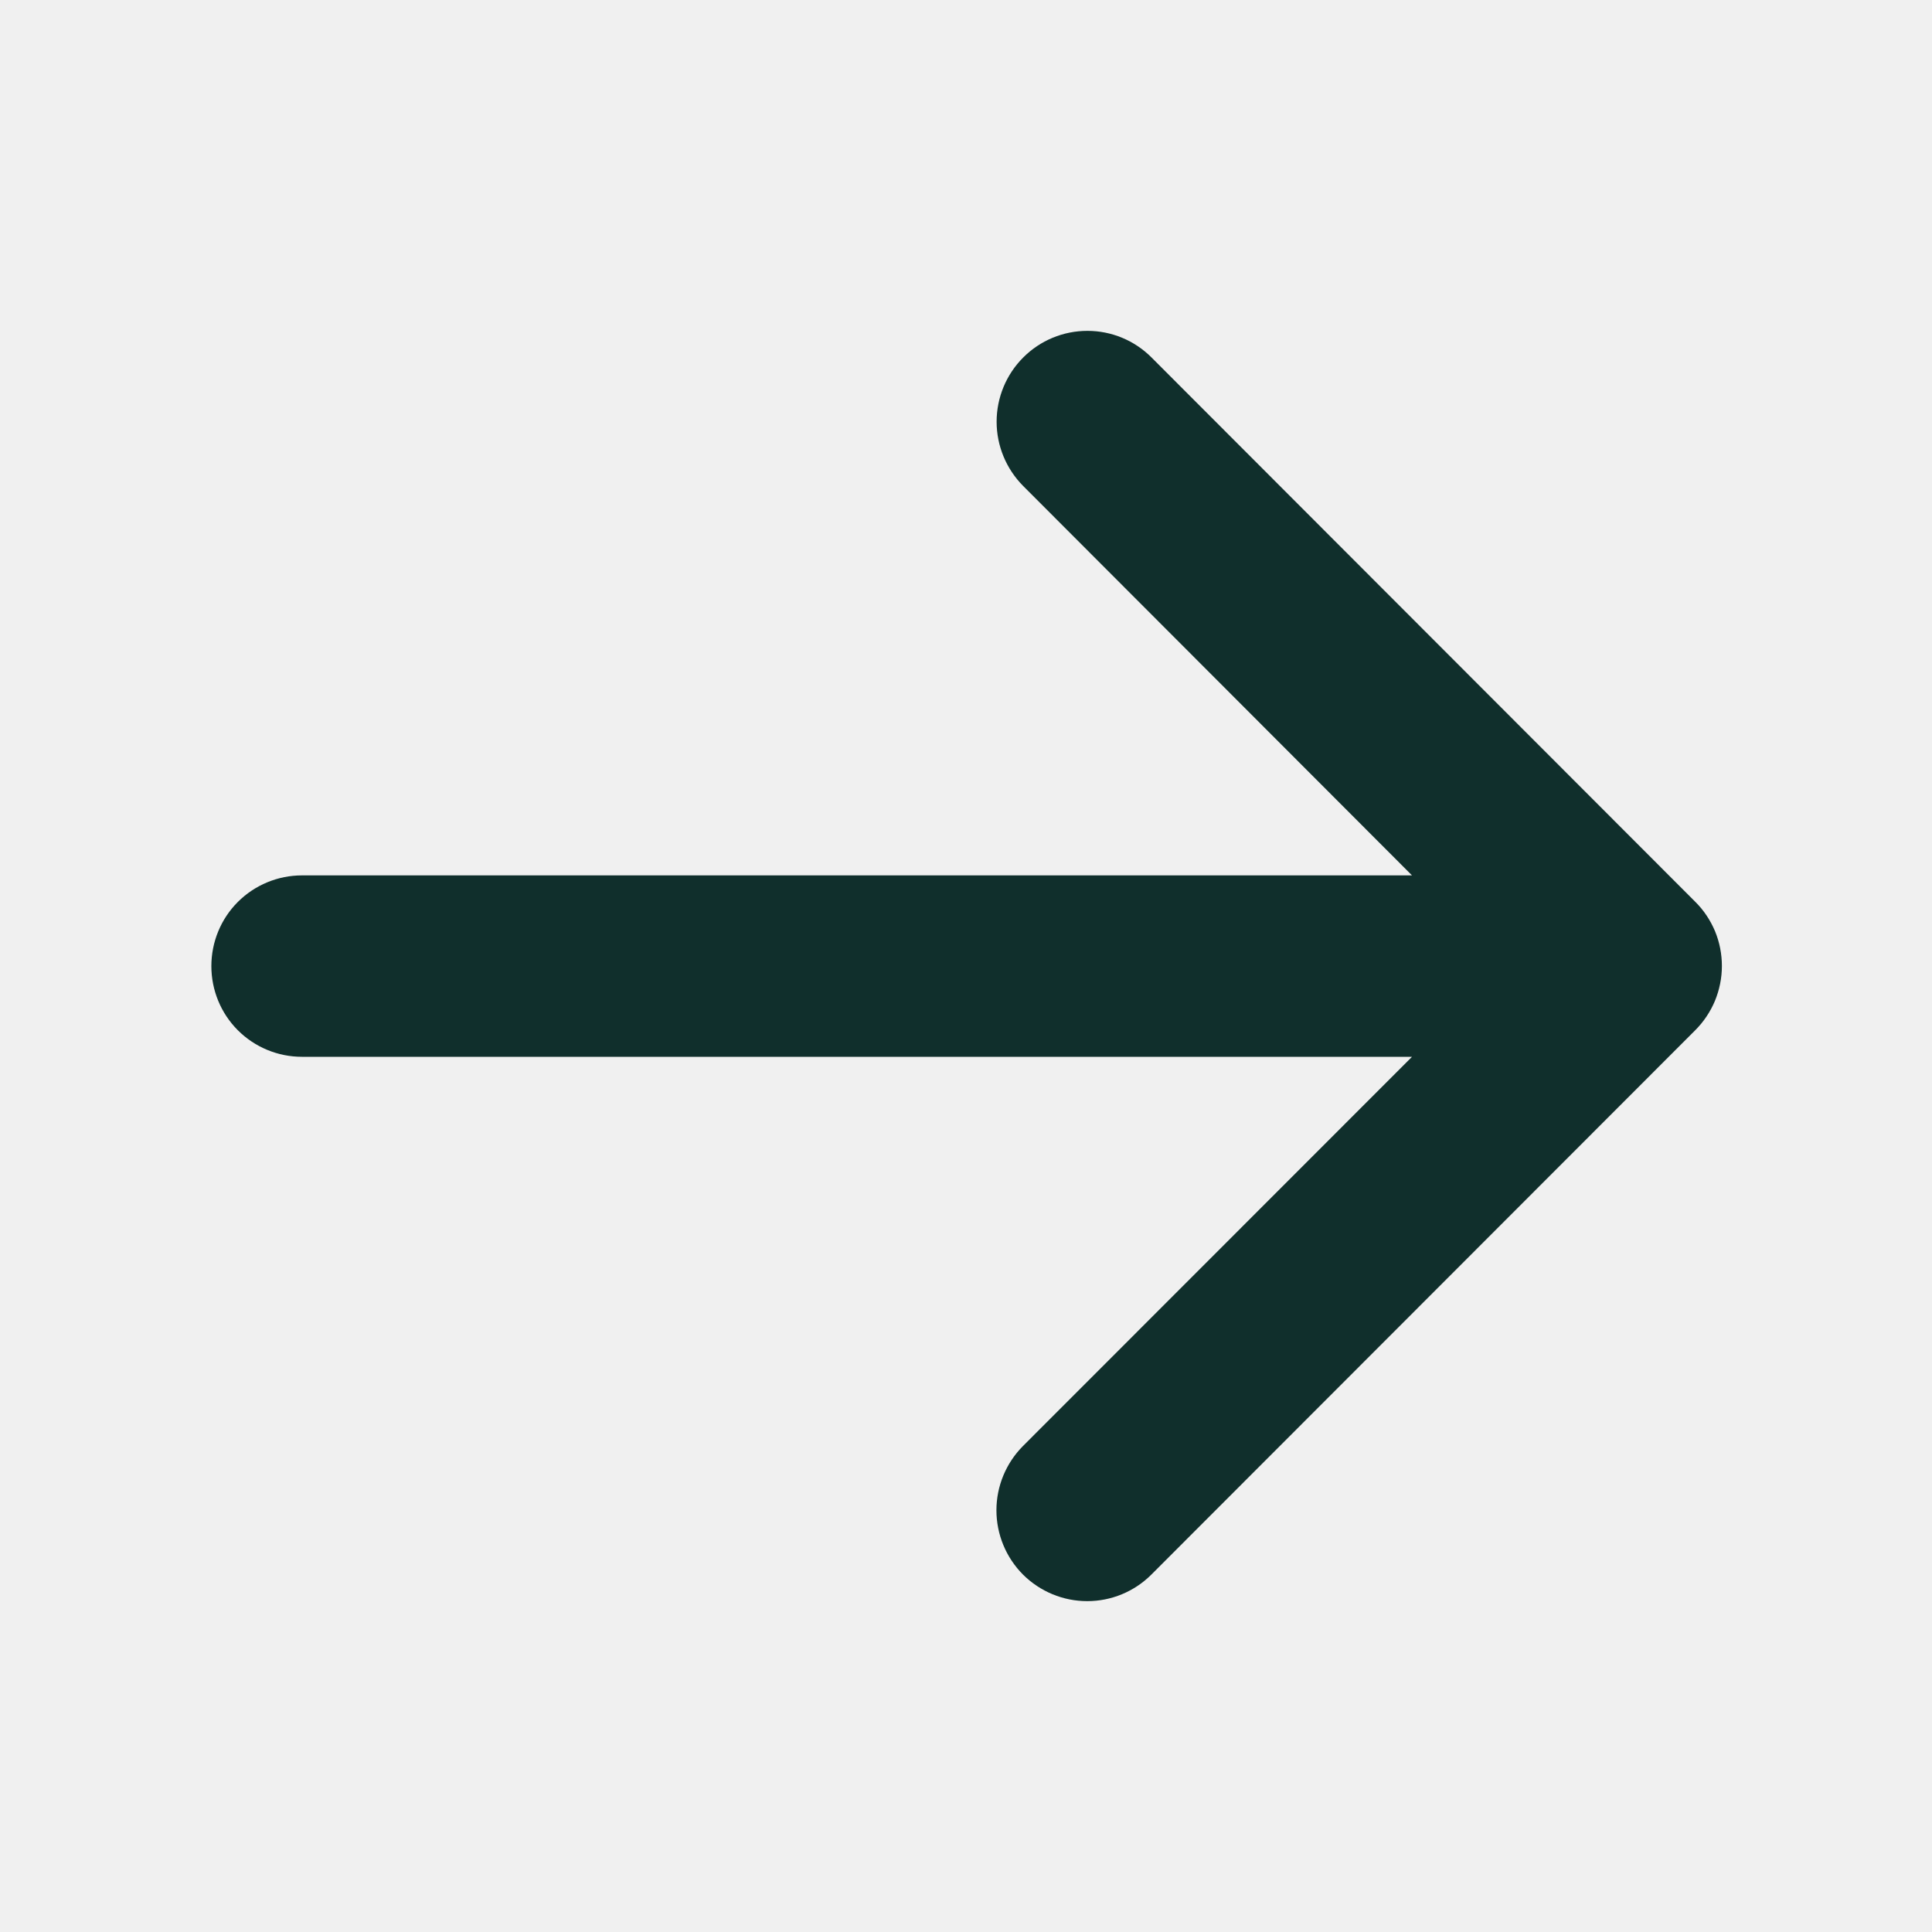
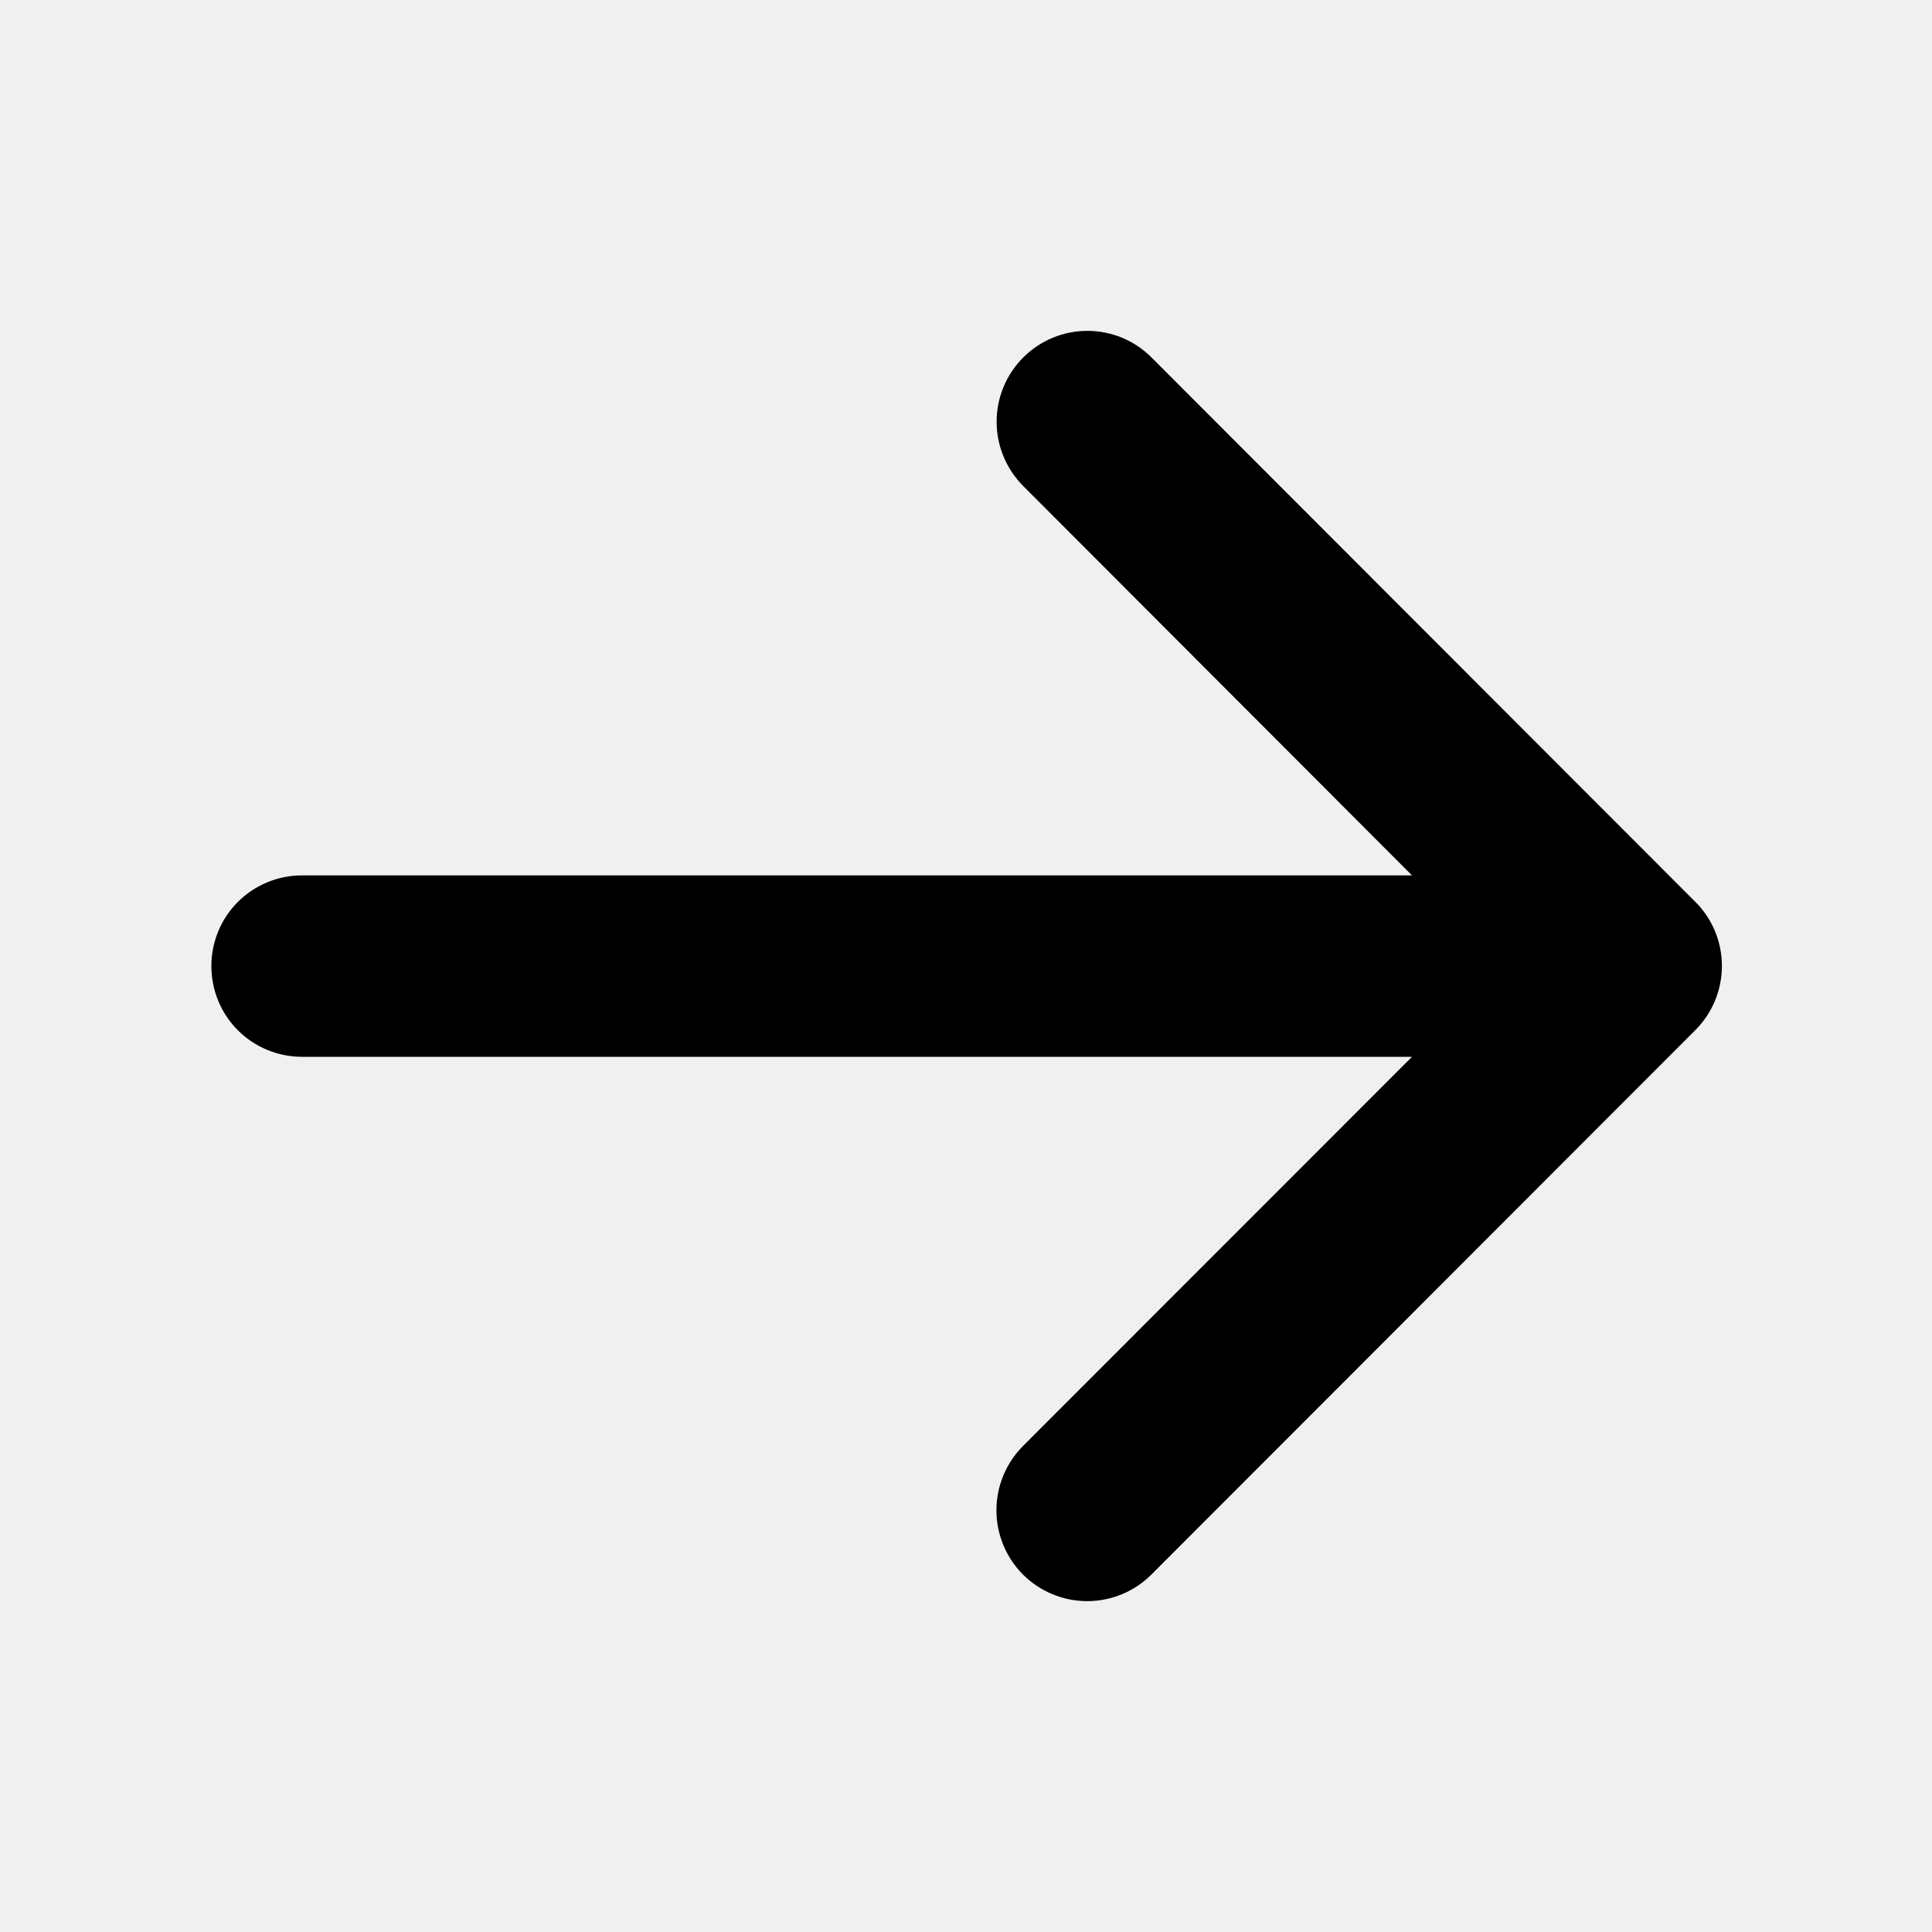
<svg xmlns="http://www.w3.org/2000/svg" width="20" height="20" viewBox="0 0 20 20" fill="none">
  <g clip-path="url(#clip0_133_909)">
-     <path d="M17.548 10.666L11.919 16.3C11.743 16.476 11.504 16.575 11.255 16.575C11.006 16.575 10.767 16.476 10.59 16.3C10.414 16.123 10.315 15.884 10.315 15.634C10.315 15.385 10.414 15.146 10.59 14.969L14.617 10.94H3.126C2.877 10.94 2.638 10.841 2.462 10.665C2.286 10.489 2.188 10.25 2.188 10.001C2.188 9.752 2.286 9.513 2.462 9.337C2.638 9.161 2.877 9.062 3.126 9.062H14.617L10.592 5.031C10.416 4.854 10.317 4.615 10.317 4.366C10.317 4.116 10.416 3.877 10.592 3.701C10.768 3.524 11.007 3.425 11.257 3.425C11.506 3.425 11.745 3.524 11.921 3.701L17.549 9.335C17.637 9.422 17.706 9.526 17.754 9.64C17.801 9.754 17.825 9.877 17.825 10C17.825 10.124 17.8 10.246 17.753 10.361C17.705 10.475 17.636 10.578 17.548 10.666Z" fill="#102F2C" />
+     <path d="M17.548 10.666L11.919 16.3C11.743 16.476 11.504 16.575 11.255 16.575C11.006 16.575 10.767 16.476 10.59 16.3C10.414 16.123 10.315 15.884 10.315 15.634C10.315 15.385 10.414 15.146 10.59 14.969L14.617 10.94H3.126C2.877 10.94 2.638 10.841 2.462 10.665C2.286 10.489 2.188 10.25 2.188 10.001C2.188 9.752 2.286 9.513 2.462 9.337C2.638 9.161 2.877 9.062 3.126 9.062H14.617L10.592 5.031C10.416 4.854 10.317 4.615 10.317 4.366C10.317 4.116 10.416 3.877 10.592 3.701C10.768 3.524 11.007 3.425 11.257 3.425C11.506 3.425 11.745 3.524 11.921 3.701L17.549 9.335C17.637 9.422 17.706 9.526 17.754 9.64C17.801 9.754 17.825 9.877 17.825 10C17.825 10.124 17.8 10.246 17.753 10.361C17.705 10.475 17.636 10.578 17.548 10.666Z" fill="currentColor" />
  </g>
  <defs>
    <clipPath id="clip0_133_909">
      <rect width="15.637" height="13.15" fill="white" transform="translate(2.1875 3.42505)" />
    </clipPath>
  </defs>
</svg>
